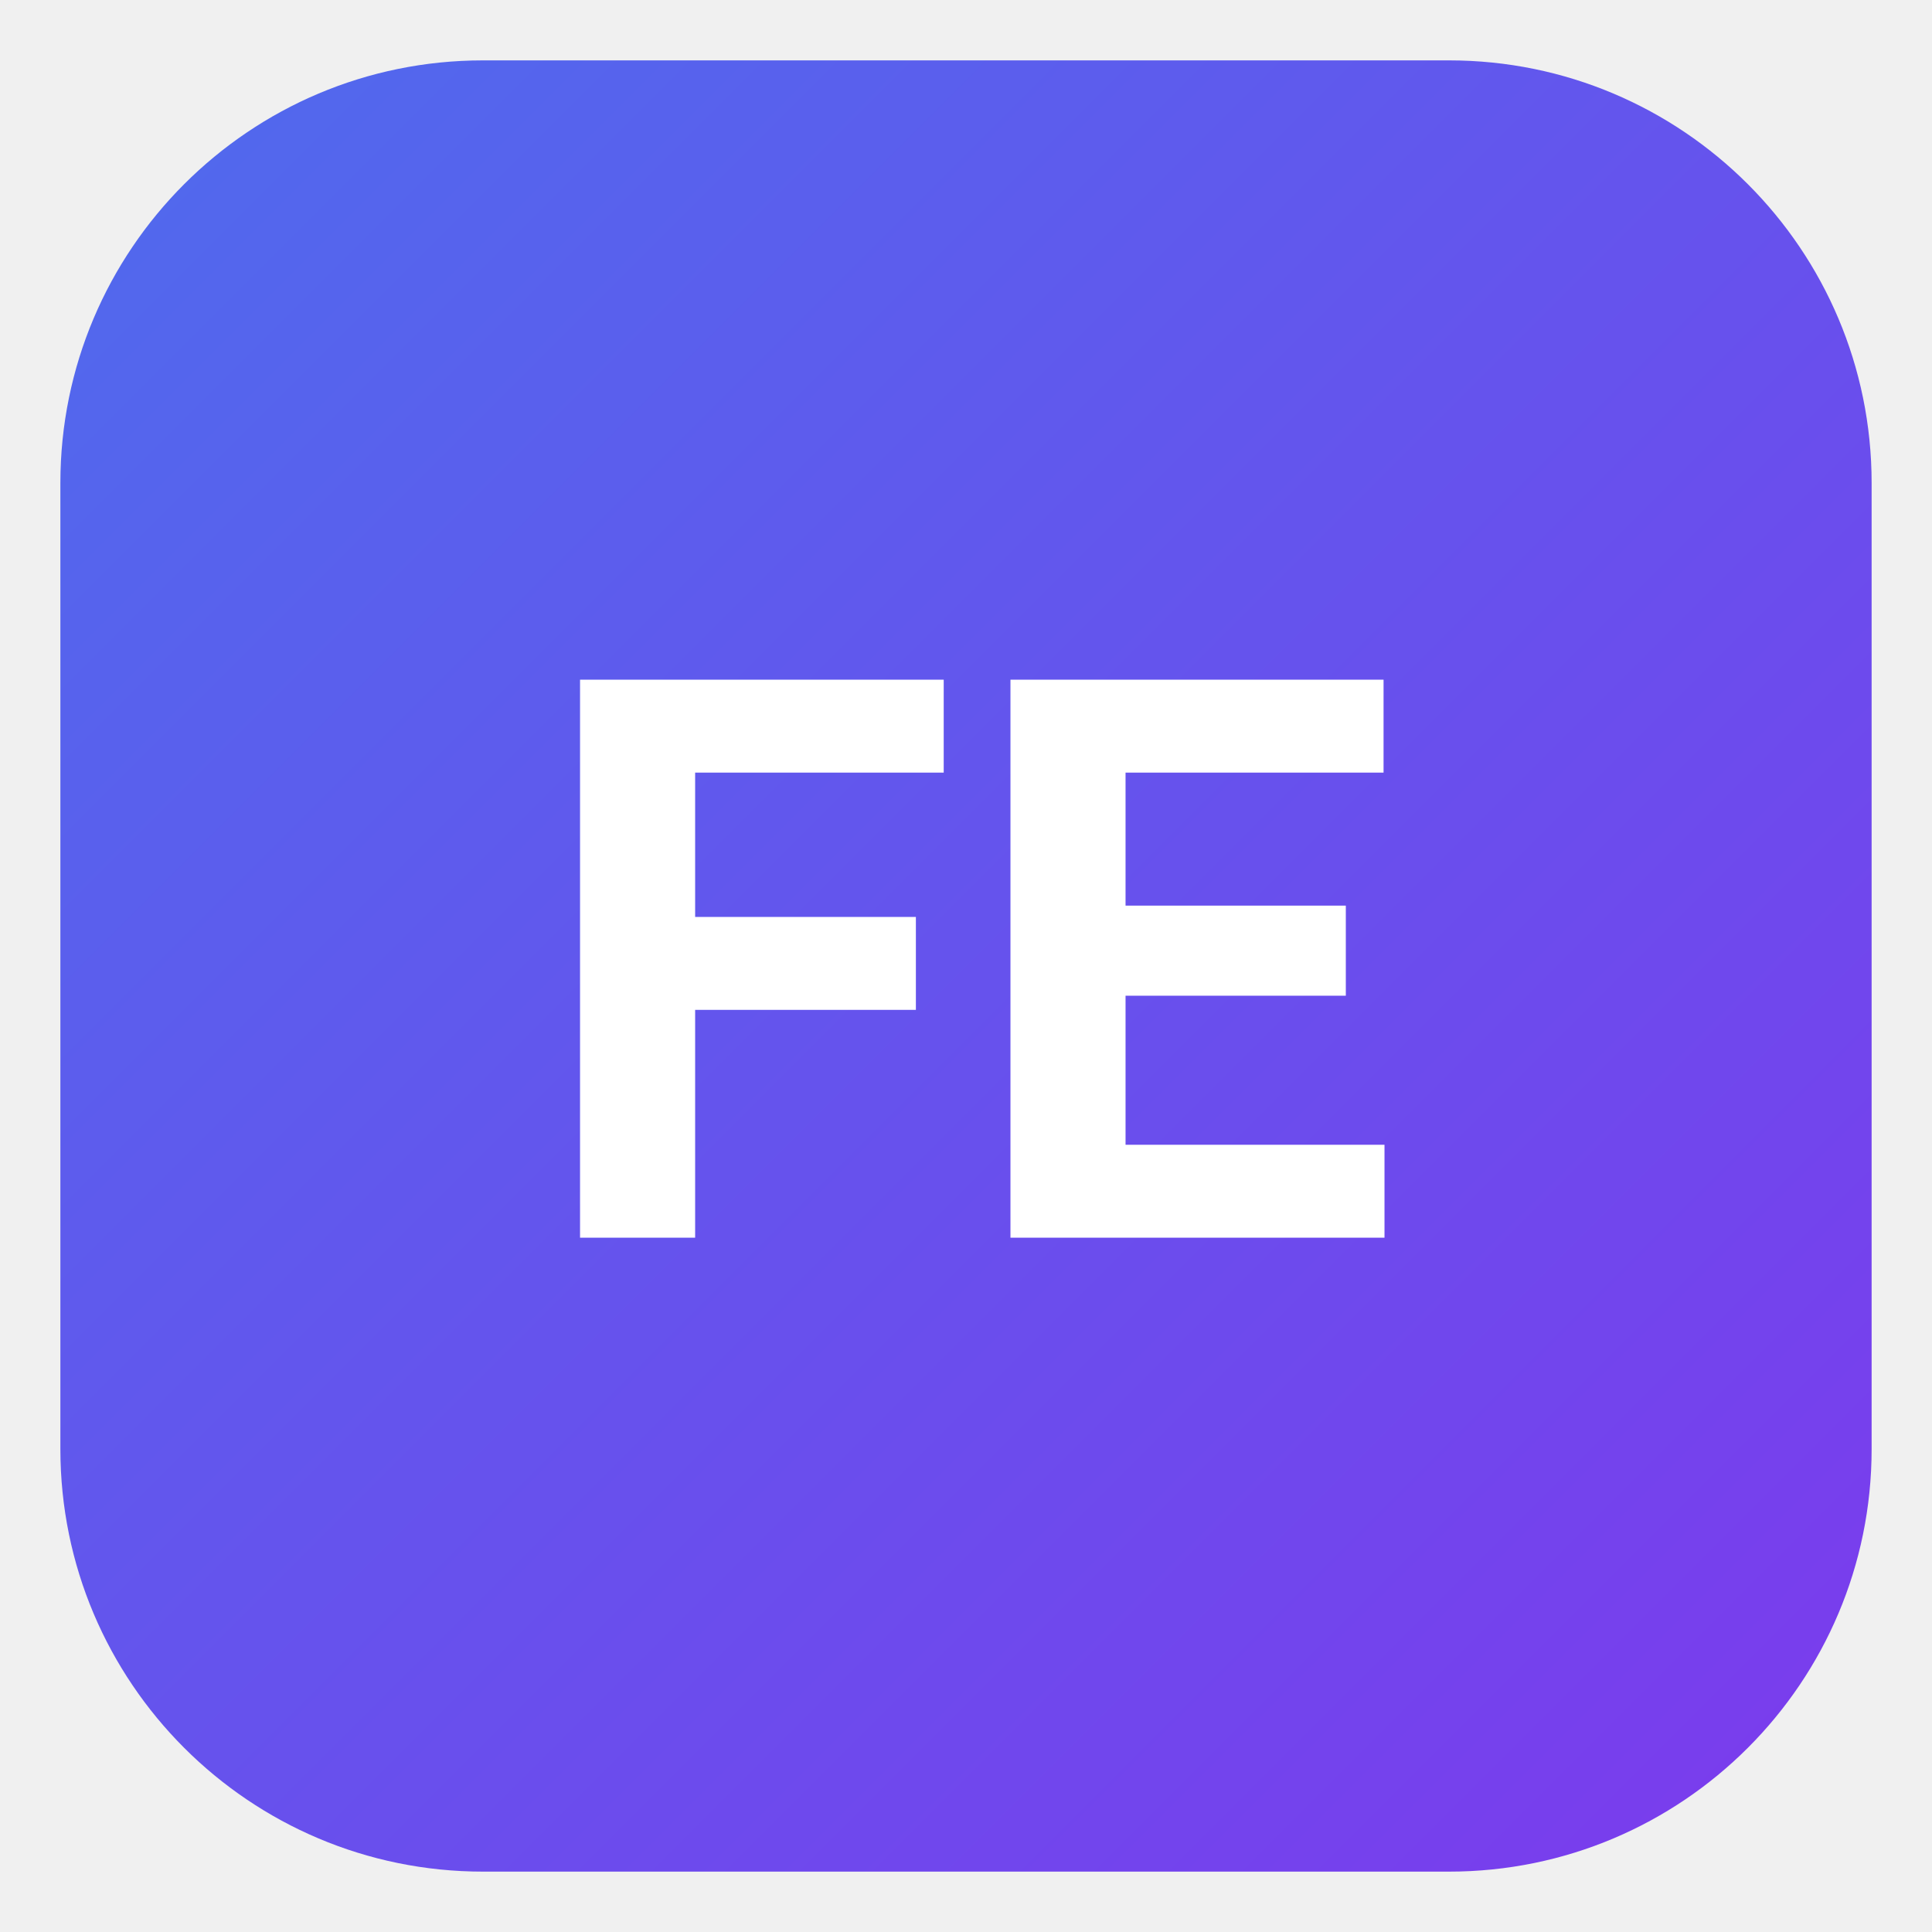
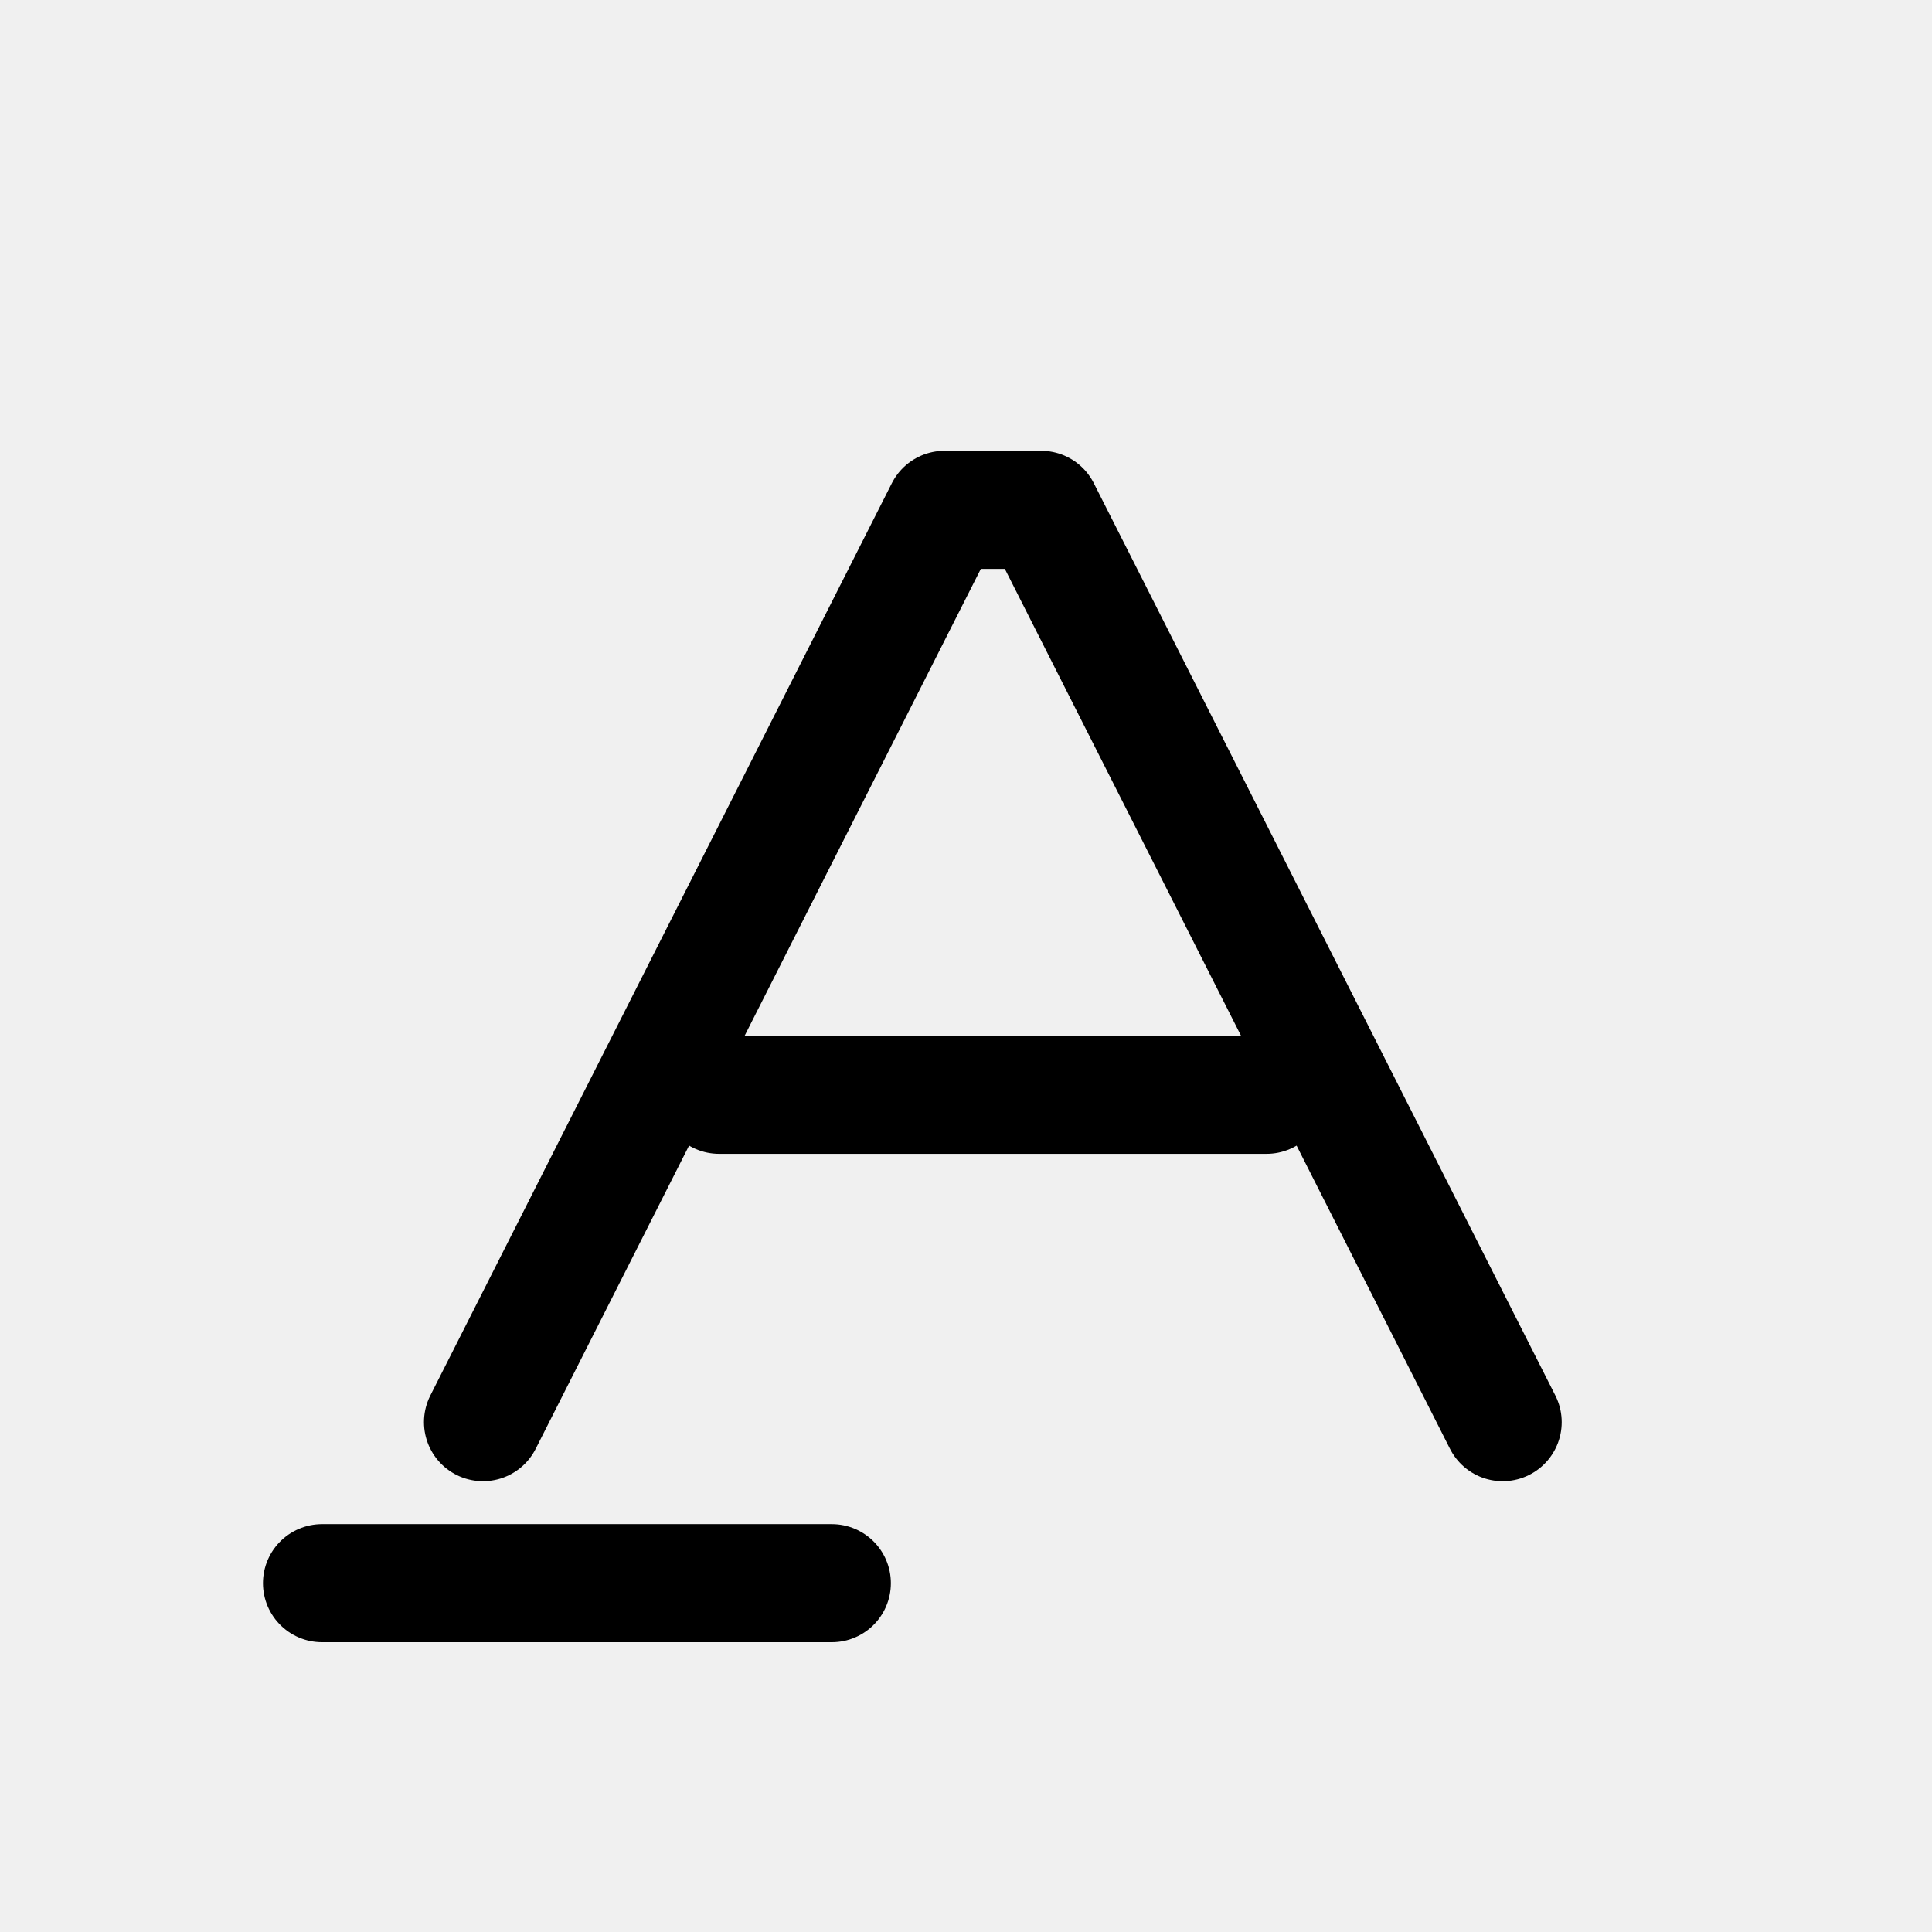
- <svg xmlns="http://www.w3.org/2000/svg" viewBox="0 0 64 64" width="64" height="64" role="img" aria-label="dsh-font-enhancer">
-   <defs>
-     <linearGradient id="g" x1="0" y1="0" x2="1" y2="1">
-       <stop offset="0%" stop-color="#4F6BED" />
-       <stop offset="100%" stop-color="#7C3AED" />
-     </linearGradient>
-   </defs>
-   <rect x="2" y="2" width="60" height="60" rx="14" fill="url(#g)" />
-   <text x="32" y="41" font-family="-apple-system,Segoe UI,Roboto,Helvetica,Arial,sans-serif" font-size="26" font-weight="700" fill="#ffffff" text-anchor="middle">FE</text>
+ <svg xmlns="http://www.w3.org/2000/svg" viewBox="0 0 36 36" width="36" height="36" role="img" aria-label="font enhancer" fill="none" stroke="currentColor" stroke-width="2.2" stroke-linecap="round" stroke-linejoin="round">
+   <path d="M9 26.5L17.6 9.5h1.8L28 26.5" />
+   <path d="M13.4 20.4h10.2" />
+   <path d="M6 29.5h9.5" />
</svg>
